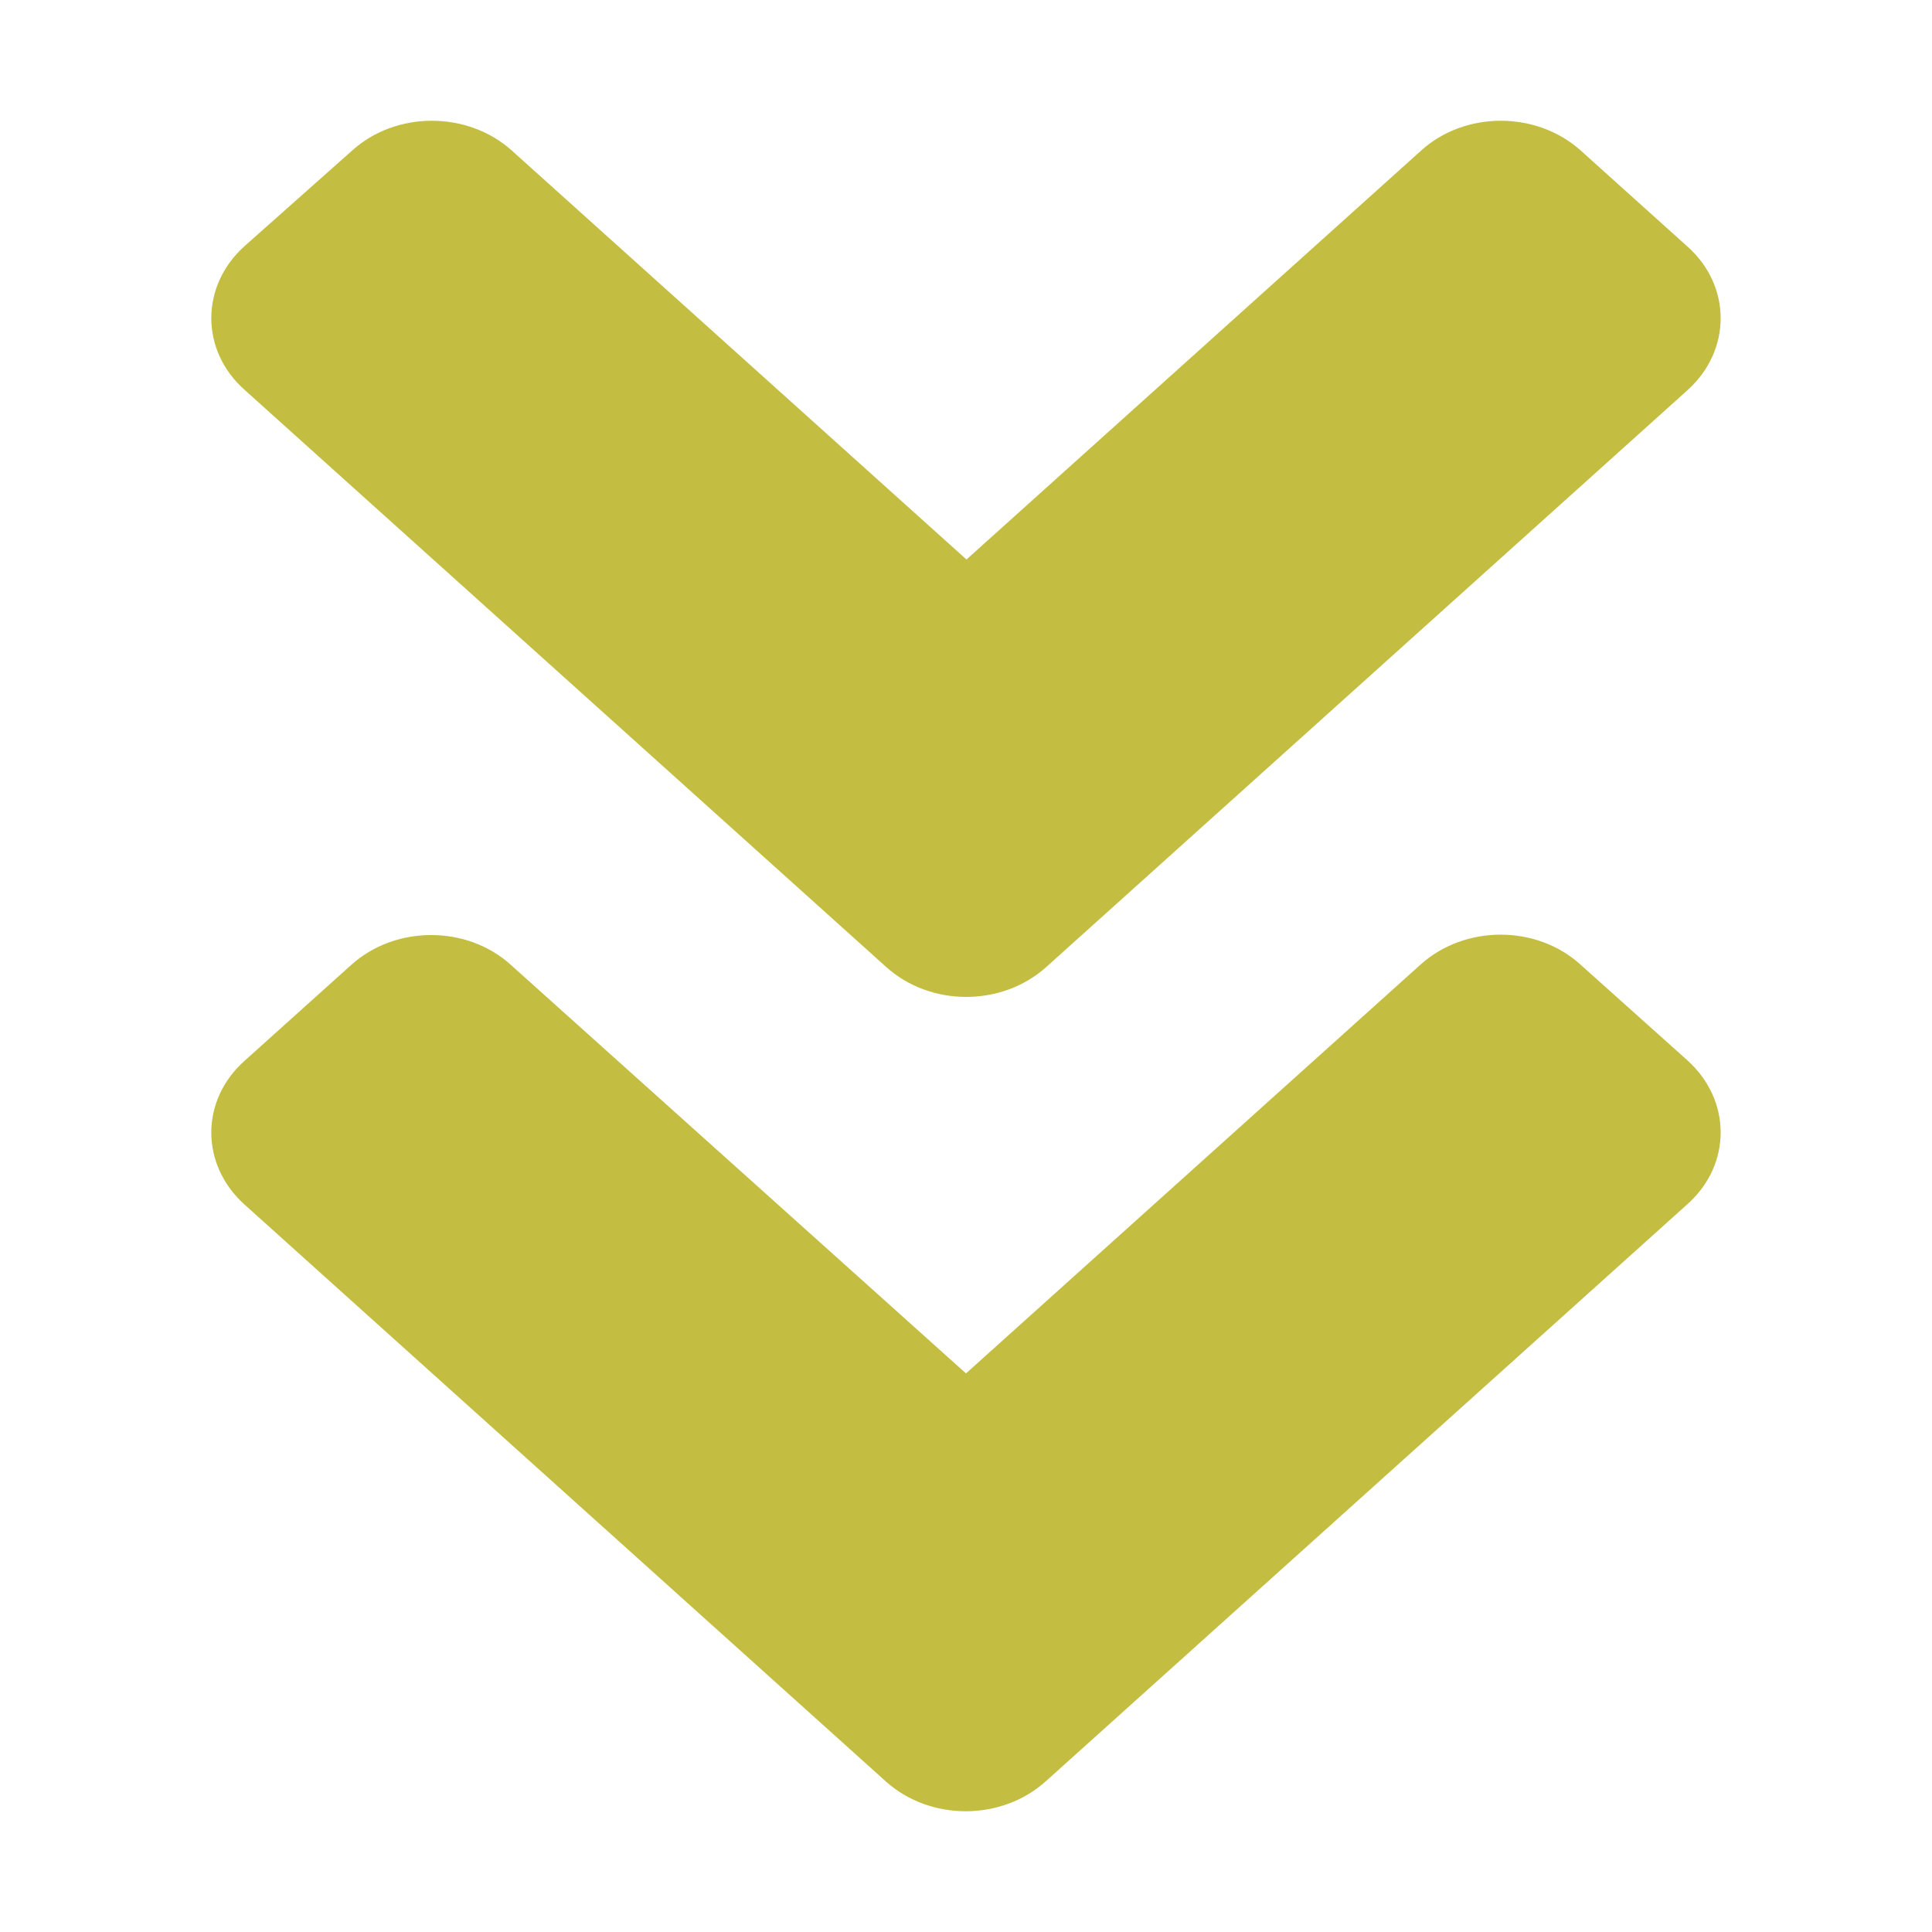
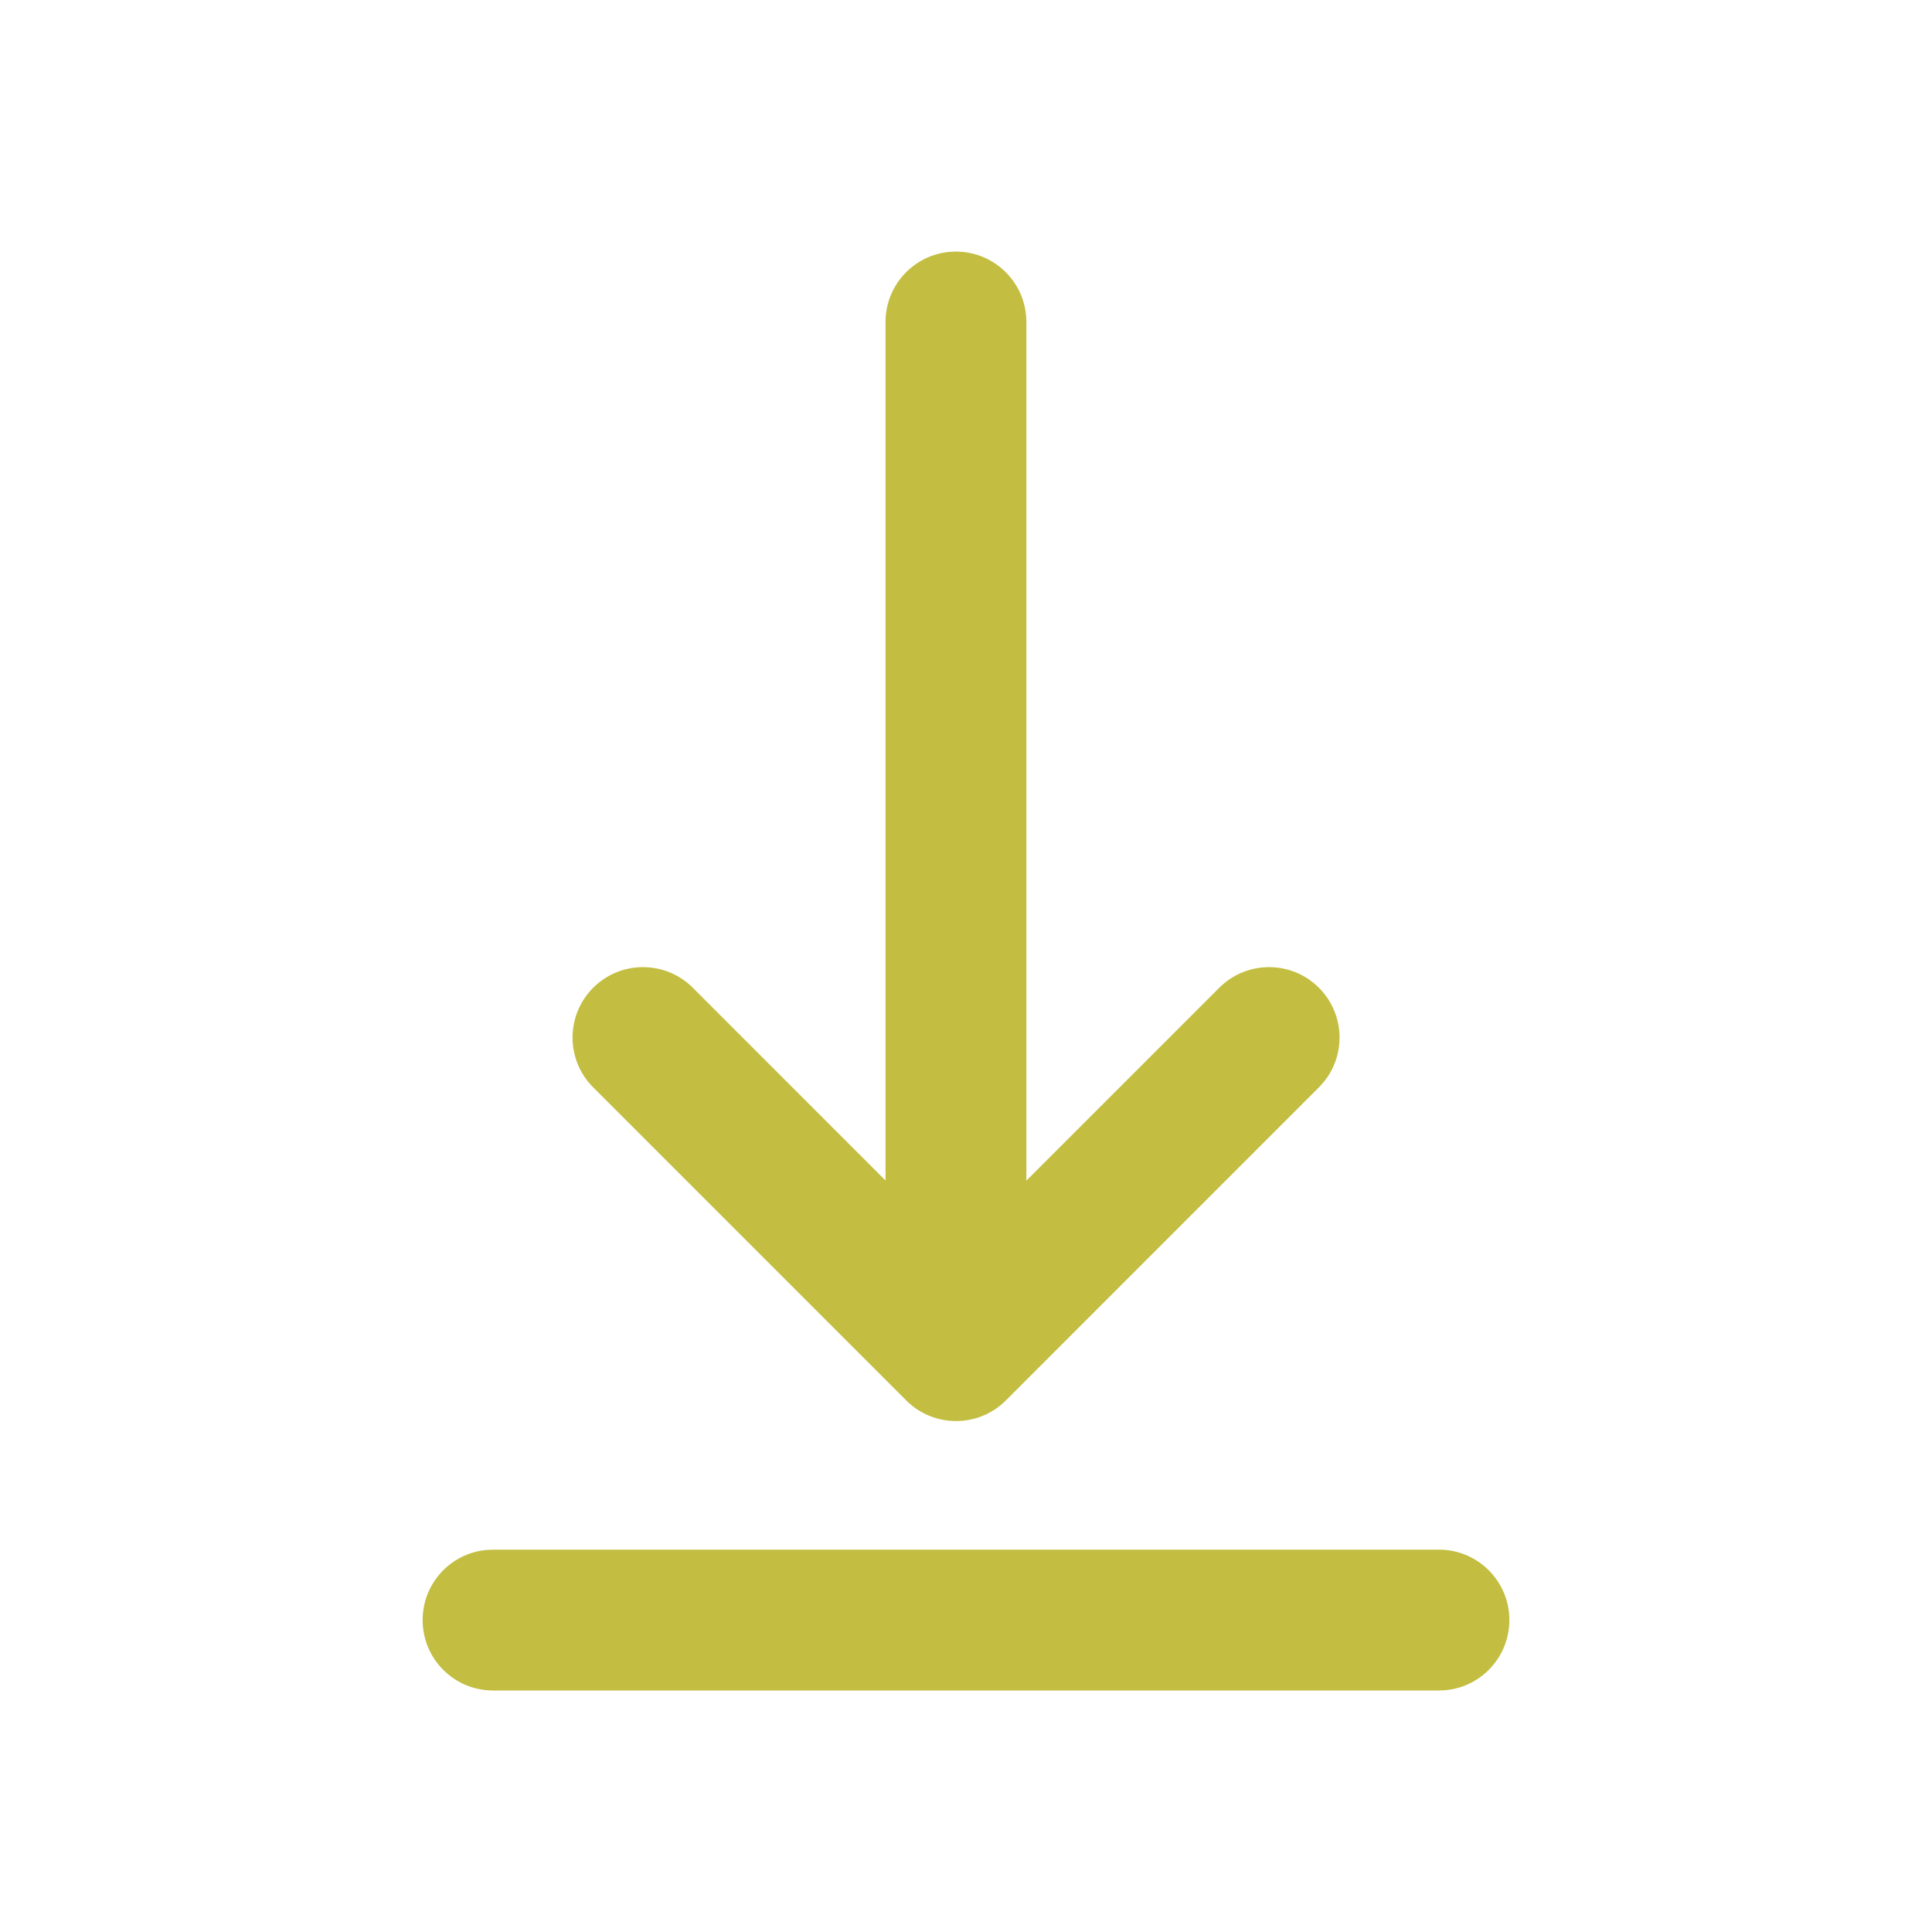
<svg xmlns="http://www.w3.org/2000/svg" width="32" height="32" viewBox="0 0 32 32" fill="none">
-   <path d="M17.328 16.018L27.949 6.464C28.683 5.804 28.683 4.736 27.949 4.083L26.184 2.495C25.45 1.835 24.263 1.835 23.537 2.495L16.008 9.267L8.479 2.495C7.745 1.835 6.558 1.835 5.831 2.495L4.051 4.076C3.316 4.736 3.316 5.804 4.051 6.457L14.672 16.011C15.406 16.678 16.593 16.678 17.328 16.018V16.018ZM14.672 29.506L4.051 19.952C3.316 19.291 3.316 18.224 4.051 17.57L5.816 15.983C6.55 15.322 7.737 15.322 8.463 15.983L16 22.748L23.529 15.976C24.263 15.316 25.45 15.316 26.177 15.976L27.949 17.563C28.683 18.224 28.683 19.291 27.949 19.945L17.328 29.498C16.593 30.166 15.406 30.166 14.672 29.506V29.506Z" fill="#C3BE41" />
+   <path d="M8.167 25.667H23.833C24.478 25.667 25 26.189 25 26.833C25 27.445 24.529 27.948 23.929 27.996L23.833 28H8.167C7.522 28 7 27.478 7 26.833C7 26.221 7.471 25.719 8.071 25.671L8.167 25.667H23.833H8.167ZM15.738 4.171L15.833 4.167C16.445 4.167 16.948 4.638 16.996 5.238L17 5.333V19.555L20.195 16.36C20.651 15.905 21.39 15.905 21.845 16.36C22.301 16.816 22.301 17.555 21.845 18.01L16.66 23.196C16.204 23.651 15.466 23.651 15.01 23.196L9.825 18.01C9.369 17.555 9.369 16.816 9.825 16.36C10.28 15.905 11.019 15.905 11.475 16.36L14.667 19.553V5.333C14.667 4.721 15.138 4.219 15.738 4.171L15.833 4.167L15.738 4.171Z" fill="#C3BE41" />
</svg>
